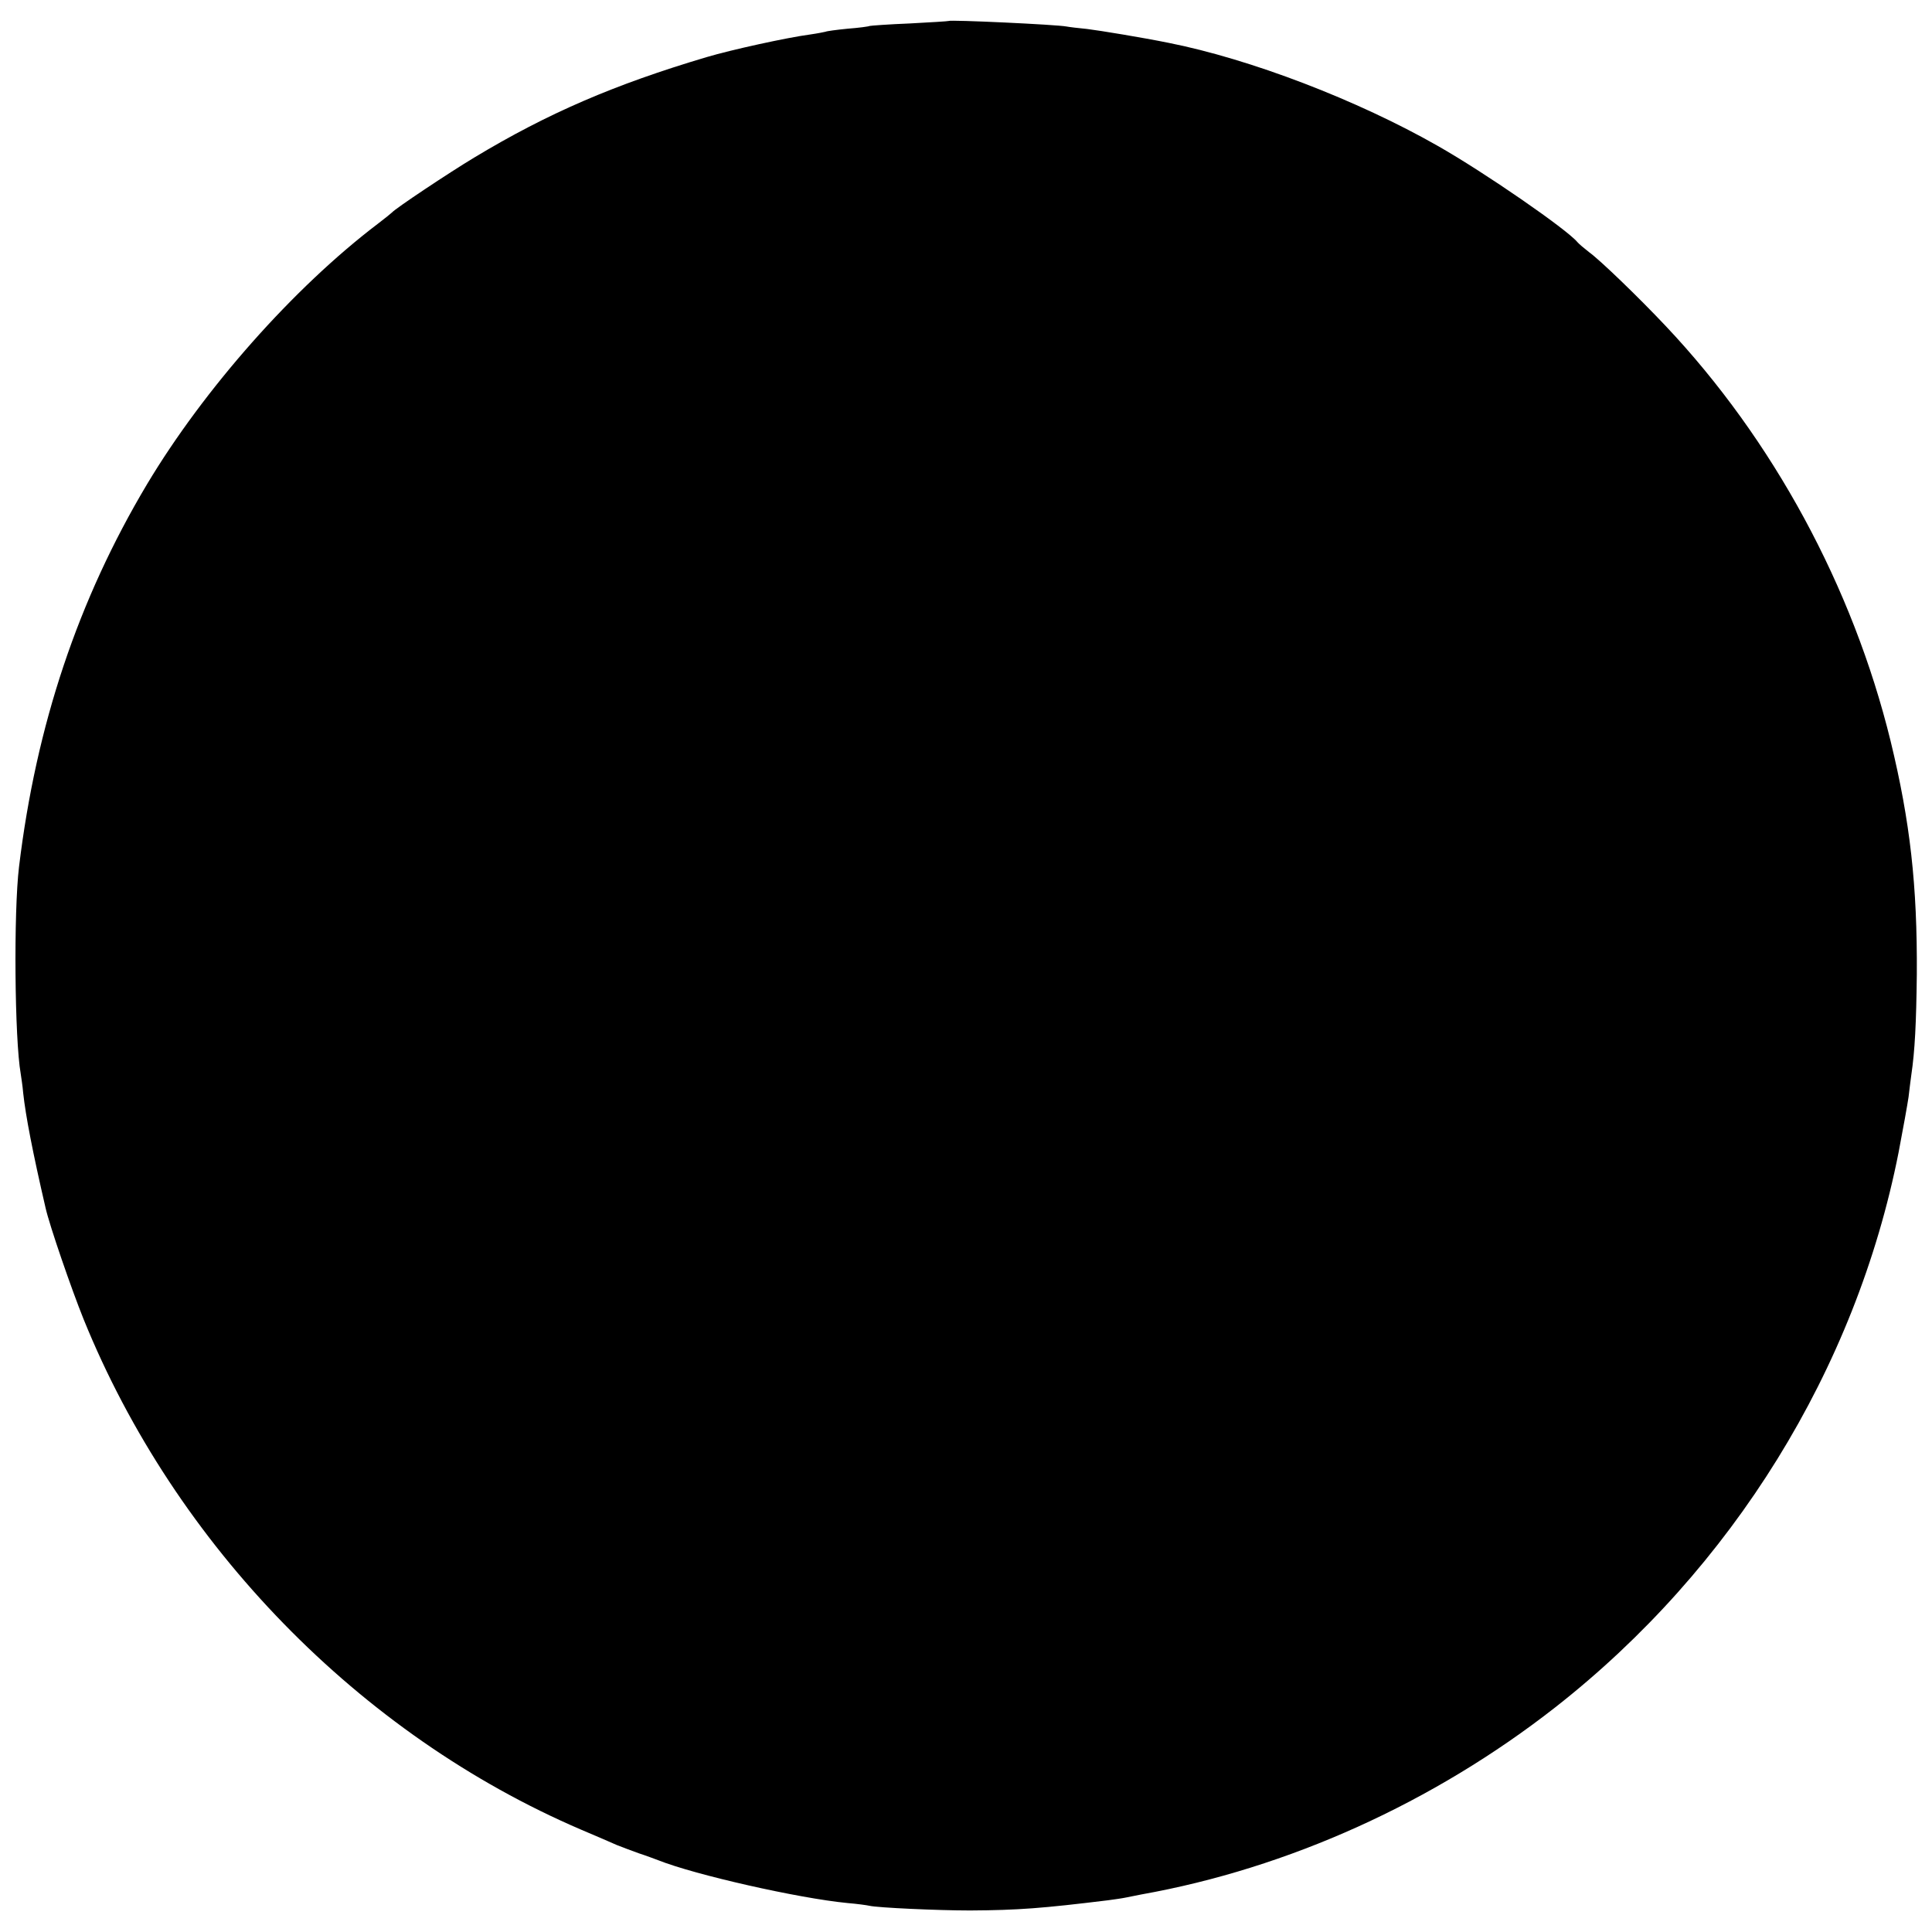
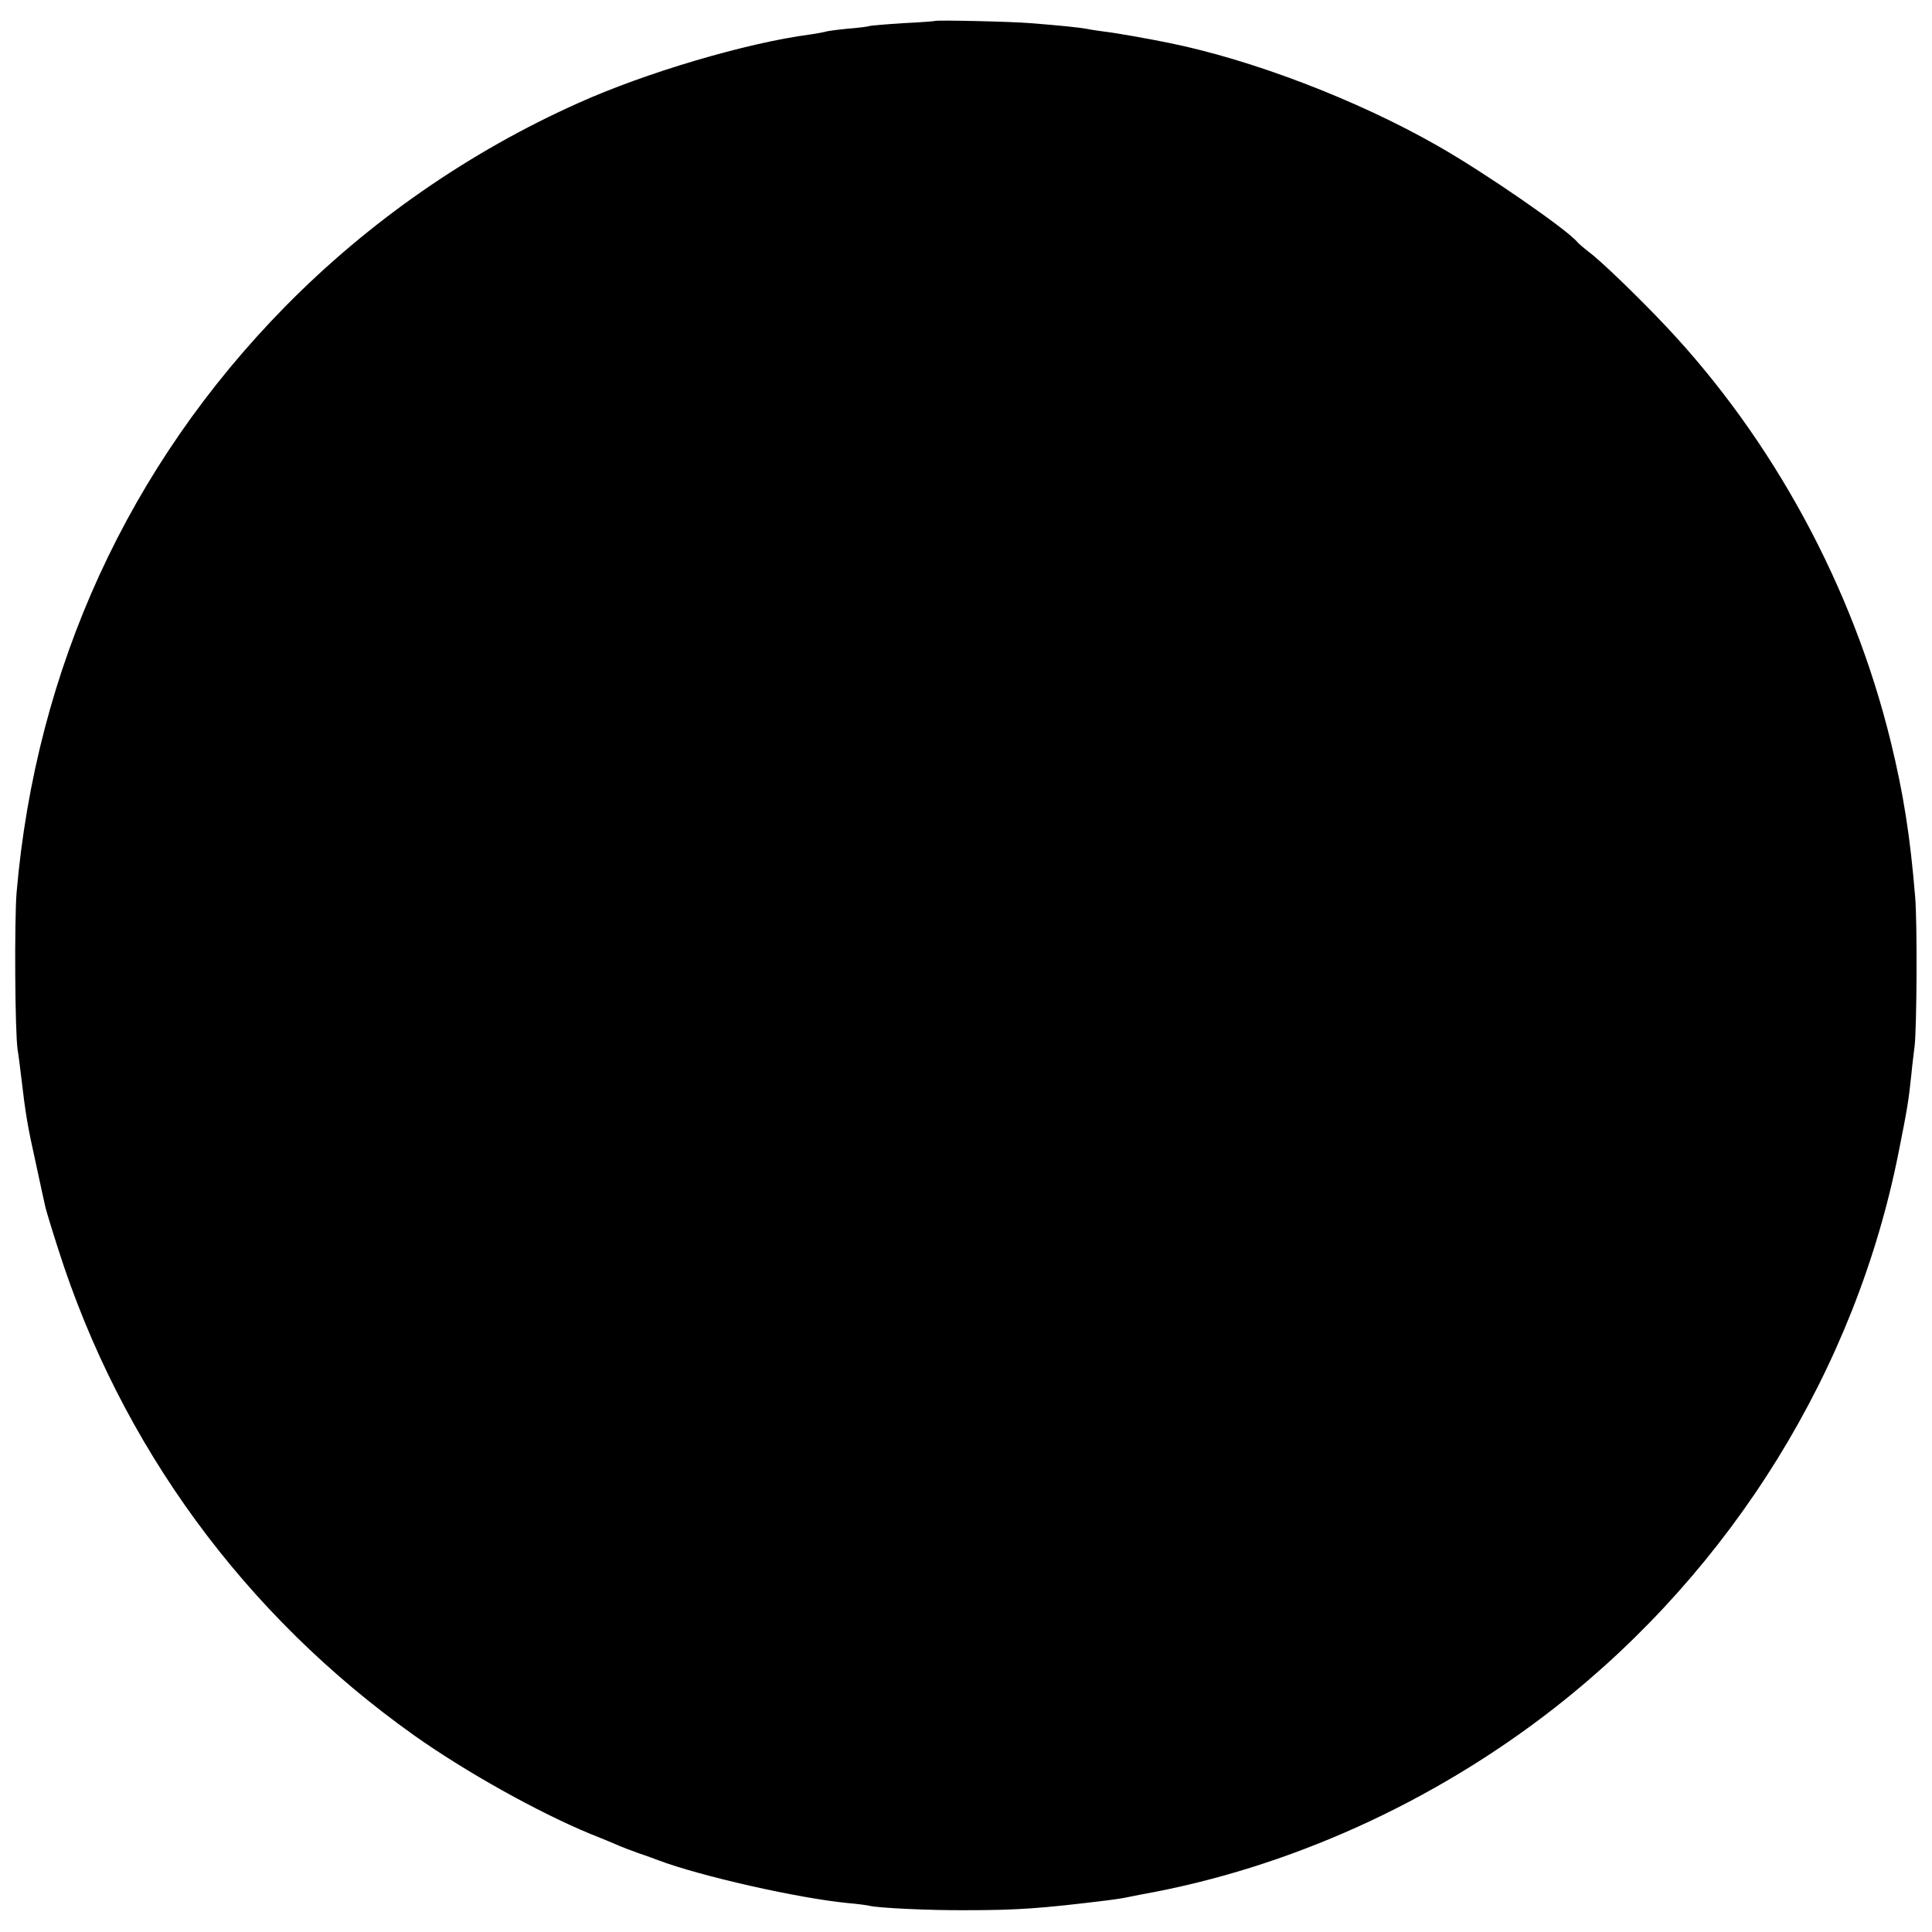
- <svg xmlns="http://www.w3.org/2000/svg" version="1" width="933.333" height="933.333" viewBox="0 0 700 700">
-   <path d="M343.7 7.6c-.1.1-6.5.5-14.1.9-7.7.3-14.2.8-14.5.9-.3.2-4 .7-8 1-4.1.4-7.7.9-8 1.1-.4.1-2.8.6-5.6 1-8.3 1.1-28.4 5.5-37.5 8.2-33.3 9.9-57.5 20.3-84.2 36.4-9.3 5.6-28.5 18.4-29.8 19.9-.3.3-2.5 2.1-5 4-30.7 23.3-63.1 60-83.7 94.4-25 41.9-40.2 87.3-46.4 138.6-2 16.4-1.6 62.6.6 75 .2 1.4.7 4.5.9 7 .9 8.3 3.4 21.3 8.1 41.6 1.4 6.3 9.4 29.5 13.8 40.4 33.2 81.9 100 150.5 180.2 184.9 5.5 2.3 11.4 4.9 13 5.6 1.7.7 5.3 2 8 3 2.8.9 5.9 2.1 7 2.5 13.3 5.3 50.9 13.8 68.5 15.5 3.6.3 7.2.8 8 1 3 .7 24.7 1.7 36.5 1.7 17.5-.1 26.3-.8 50-3.7 2.2-.3 5.1-.7 6.5-1 1.4-.3 3.9-.8 5.5-1.1 53.3-9.5 105.9-33.3 150-67.8 64.2-50.3 108.9-122.5 124.4-201.1 1.6-8.3 3.2-17.3 3.6-20 .3-2.8.8-6.4 1-8 1.3-8.7 1.8-18.9 2-36.5.2-32.1-2.4-55.3-9.5-84.5-13.7-55.9-42.6-109.2-81.5-150.4-9.8-10.4-23.8-23.9-27.7-26.7-1.8-1.4-3.7-3-4.3-3.7-3.8-4.6-33.6-25.2-50.5-34.8-29.1-16.6-67.9-31.5-97.7-37.4-9.4-1.9-24.6-4.4-29.4-5-3.1-.3-6.5-.7-7.5-.9-3.6-.7-42.2-2.5-42.7-2z" />
+ <svg xmlns="http://www.w3.org/2000/svg" version="1.0" width="700pt" height="700pt" viewBox="0 0 700 700" preserveAspectRatio="xMidYMid meet">
+   <g transform="translate(0,700) scale(0.1,-0.1)" fill="#000000" stroke="none">
+     <path d="M3387 6924 c-1 -1 -53 -5 -116 -8 -63 -4 -117 -9 -120 -10 -3 -2 -40 -7 -80 -10 -41 -4 -77 -9 -80 -11 -4 -1 -28 -6 -56 -10 -229 -30 -595 -138 -839 -248 -396 -177 -759 -429 -1063 -738 -567 -577 -903 -1309 -973 -2124 -8 -103 -6 -504 4 -570 3 -16 8 -57 12 -90 17 -145 23 -181 55 -325 16 -74 31 -144 34 -156 3 -12 23 -79 46 -150 227 -713 675 -1325 1290 -1762 188 -133 448 -278 639 -357 36 -14 79 -32 95 -39 17 -8 53 -21 80 -31 28 -9 59 -21 70 -25 154 -58 504 -137 685 -155 36 -3 72 -8 80 -10 30 -8 219 -17 350 -16 186 0 271 6 515 36 22 3 51 7 65 10 14 3 39 8 55 11 533 95 1059 333 1500 678 642 503 1088 1224 1244 2011 32 160 36 186 46 280 3 33 9 80 12 105 8 69 10 445 2 540 -18 219 -42 373 -89 565 -137 559 -426 1092 -815 1504 -98 104 -238 239 -277 267 -18 14 -37 30 -43 37 -38 46 -336 252 -505 348 -292 167 -674 313 -977 374 -73 15 -192 36 -228 40 -22 3 -51 7 -65 10 -32 6 -104 13 -205 21 -71 6 -343 12 -348 8z" />
+   </g>
</svg>
